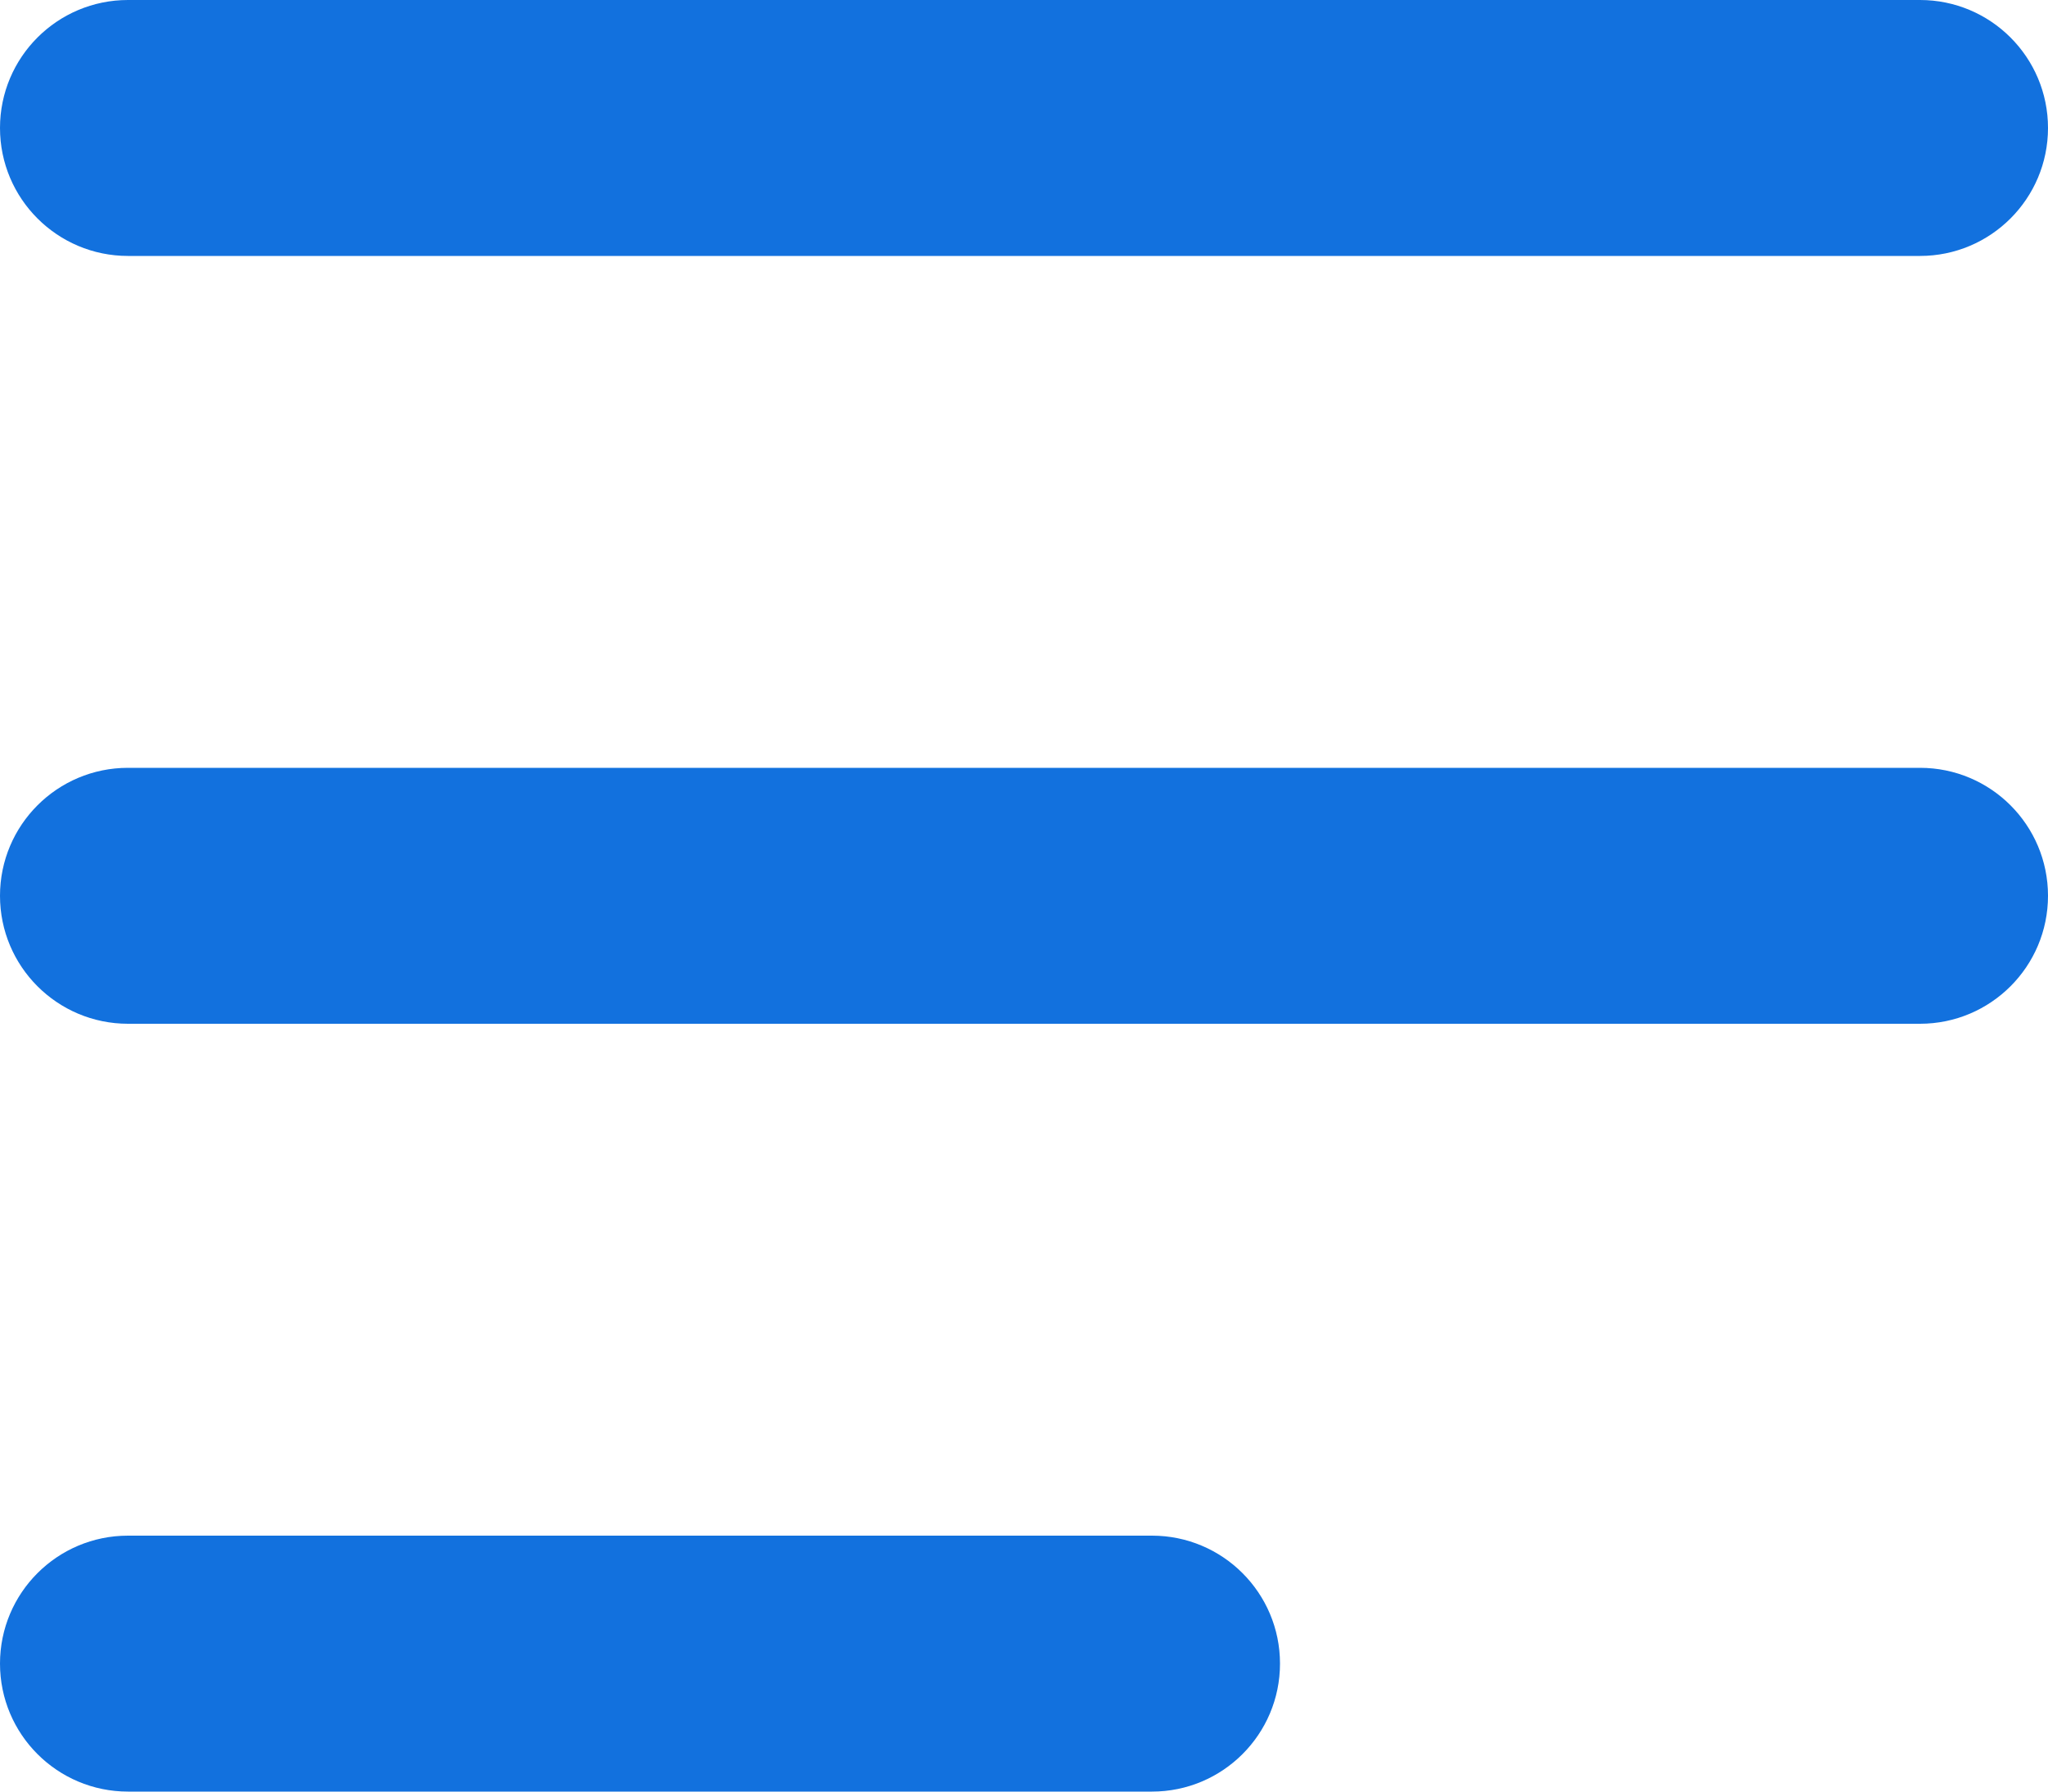
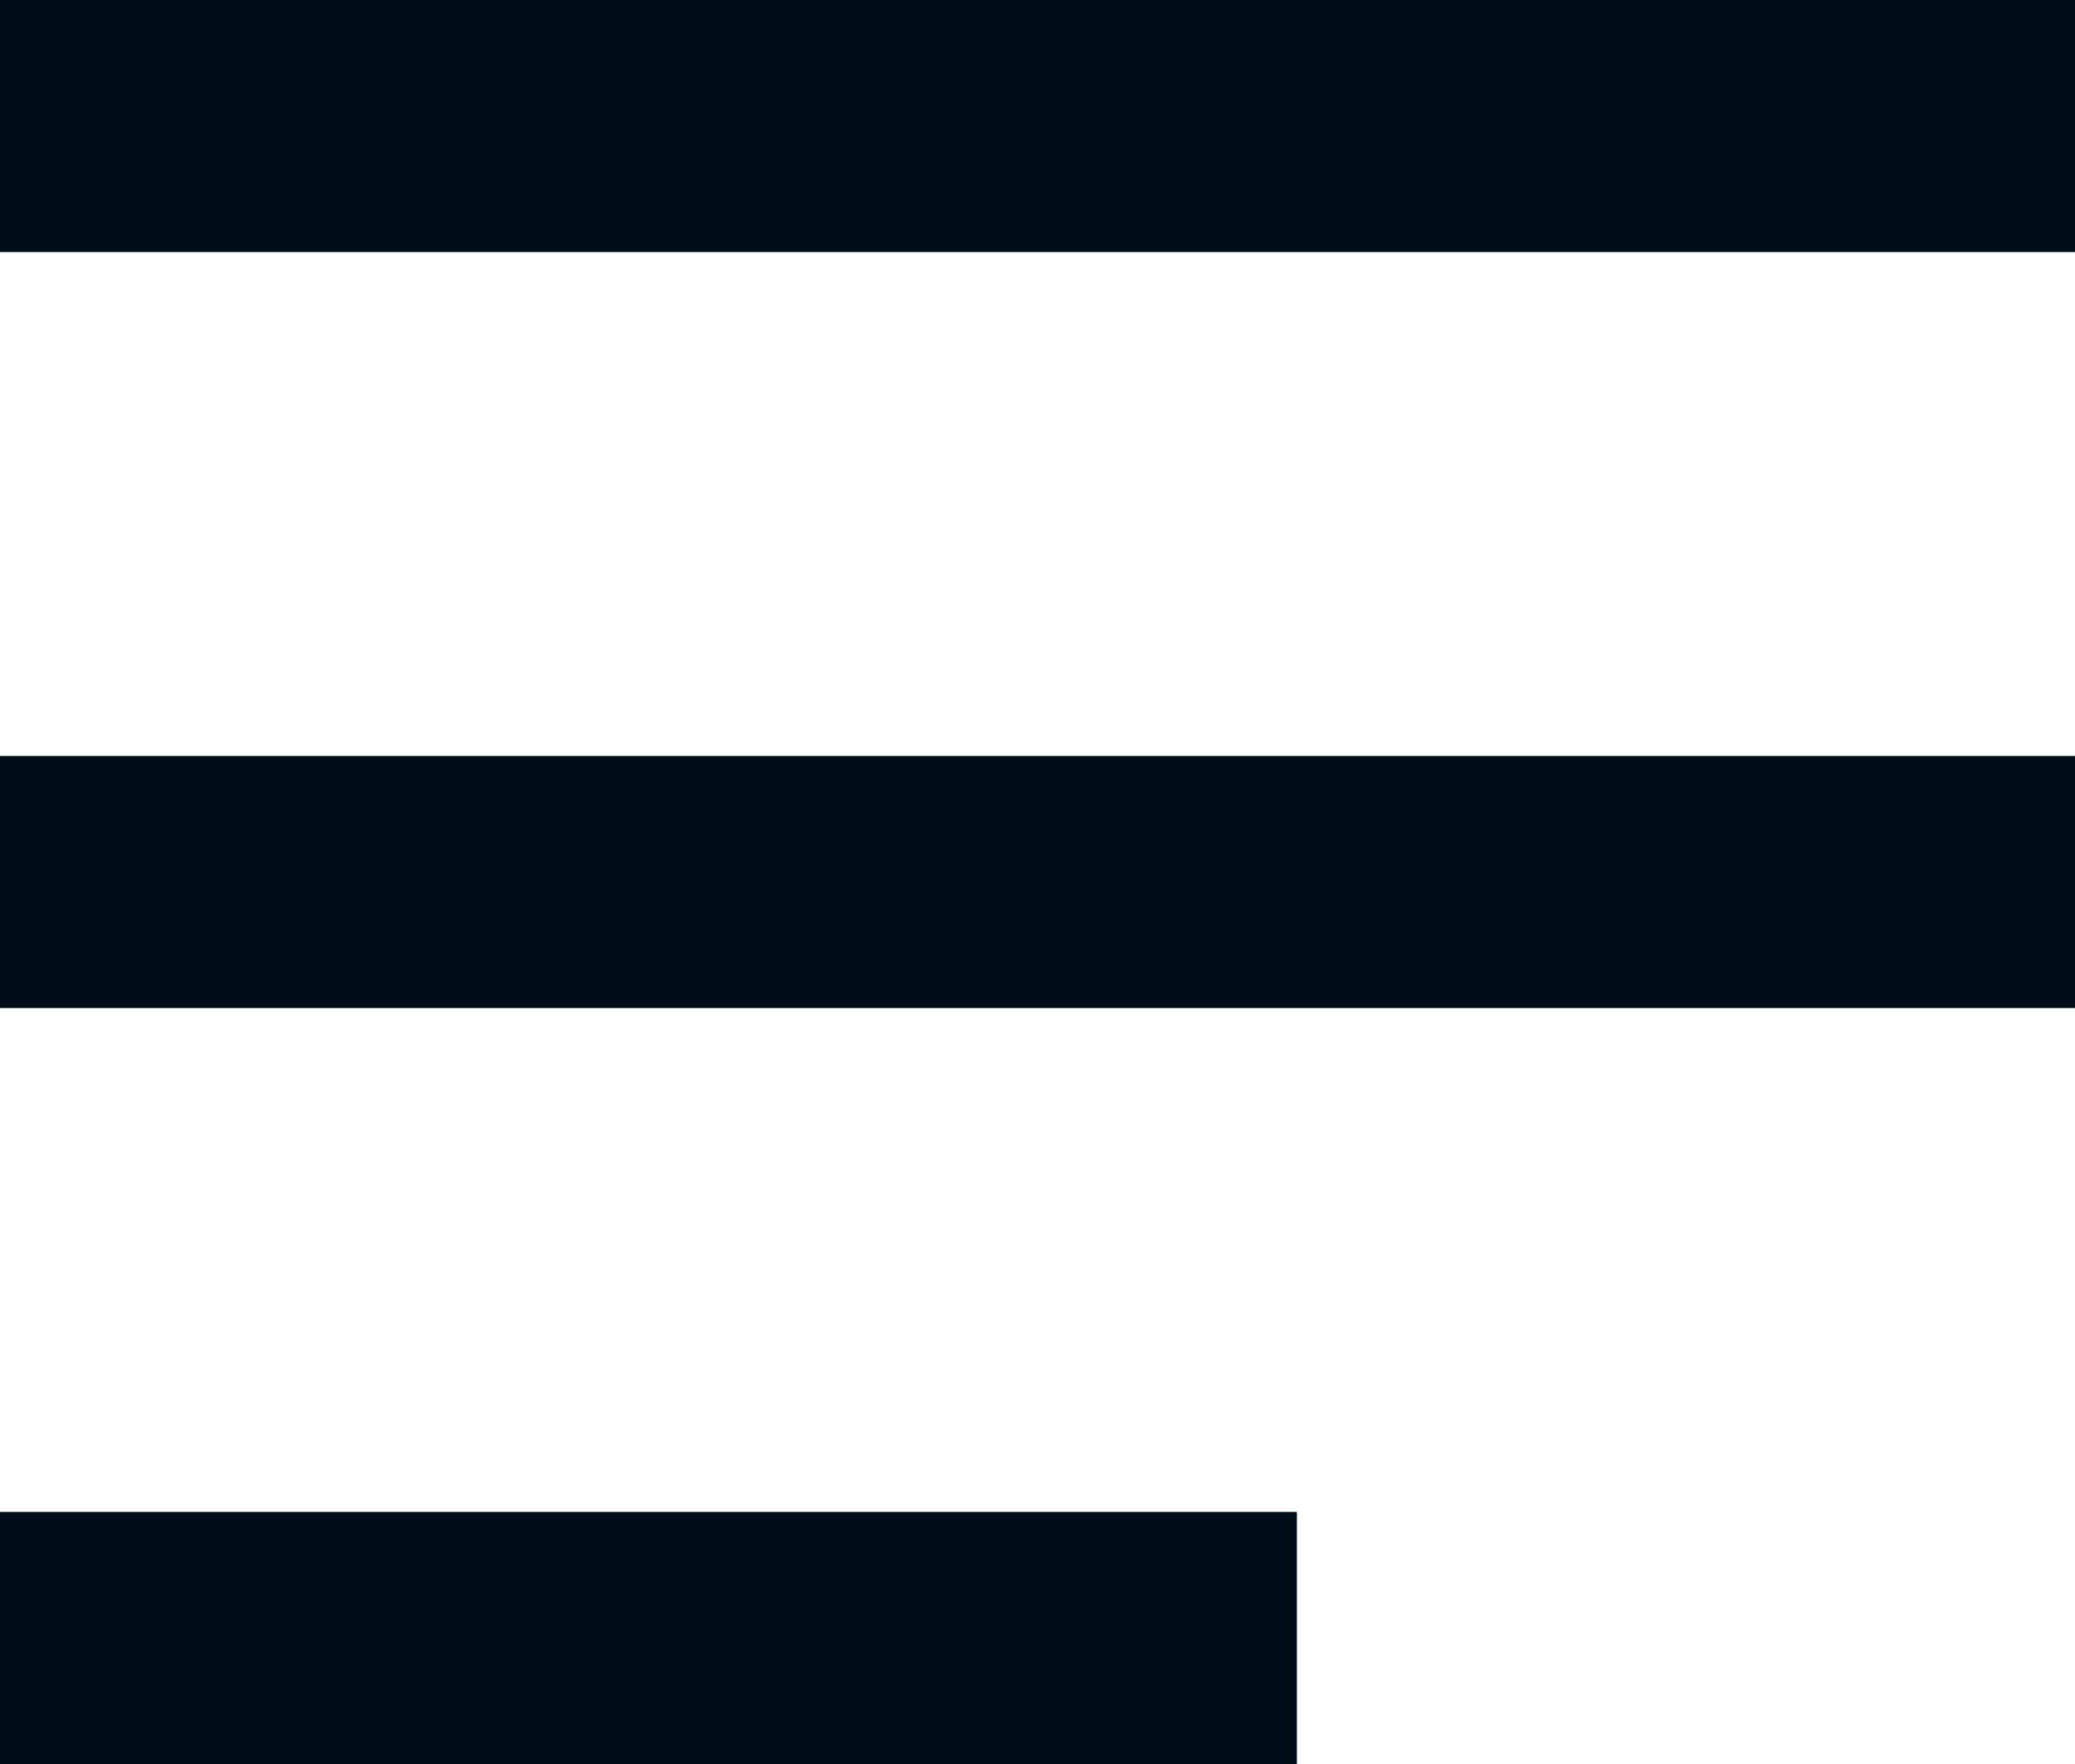
- <svg xmlns="http://www.w3.org/2000/svg" id="Menu" width="16" height="14" viewBox="0 0 16 14">
-   <path id="Menu-2" data-name="Menu" d="M-6159,14a1,1,0,0,1-1-1,1,1,0,0,1,1-1h8a1,1,0,0,1,1,1,1,1,0,0,1-1,1Zm0-6a1,1,0,0,1-1-1,1,1,0,0,1,1-1h14a1,1,0,0,1,1,1,1,1,0,0,1-1,1Zm0-6a1,1,0,0,1-1-1,1,1,0,0,1,1-1h14a1,1,0,0,1,1,1,1,1,0,0,1-1,1Z" transform="translate(6160)" fill="#1271de" />
+ <svg xmlns="http://www.w3.org/2000/svg" id="Menu" width="20" height="17" viewBox="0 0 20 17">
+   <defs>
+     <style>
+       .cls-1 {
+         fill: #000c16;
+       }
+     </style>
+   </defs>
+   <path id="Menu-2" data-name="Menu" class="cls-1" d="M0,17V14.571H12.5V17ZM0,9.715V7.285H20V9.715ZM0,2.429V0H20V2.429Z" />
</svg>
